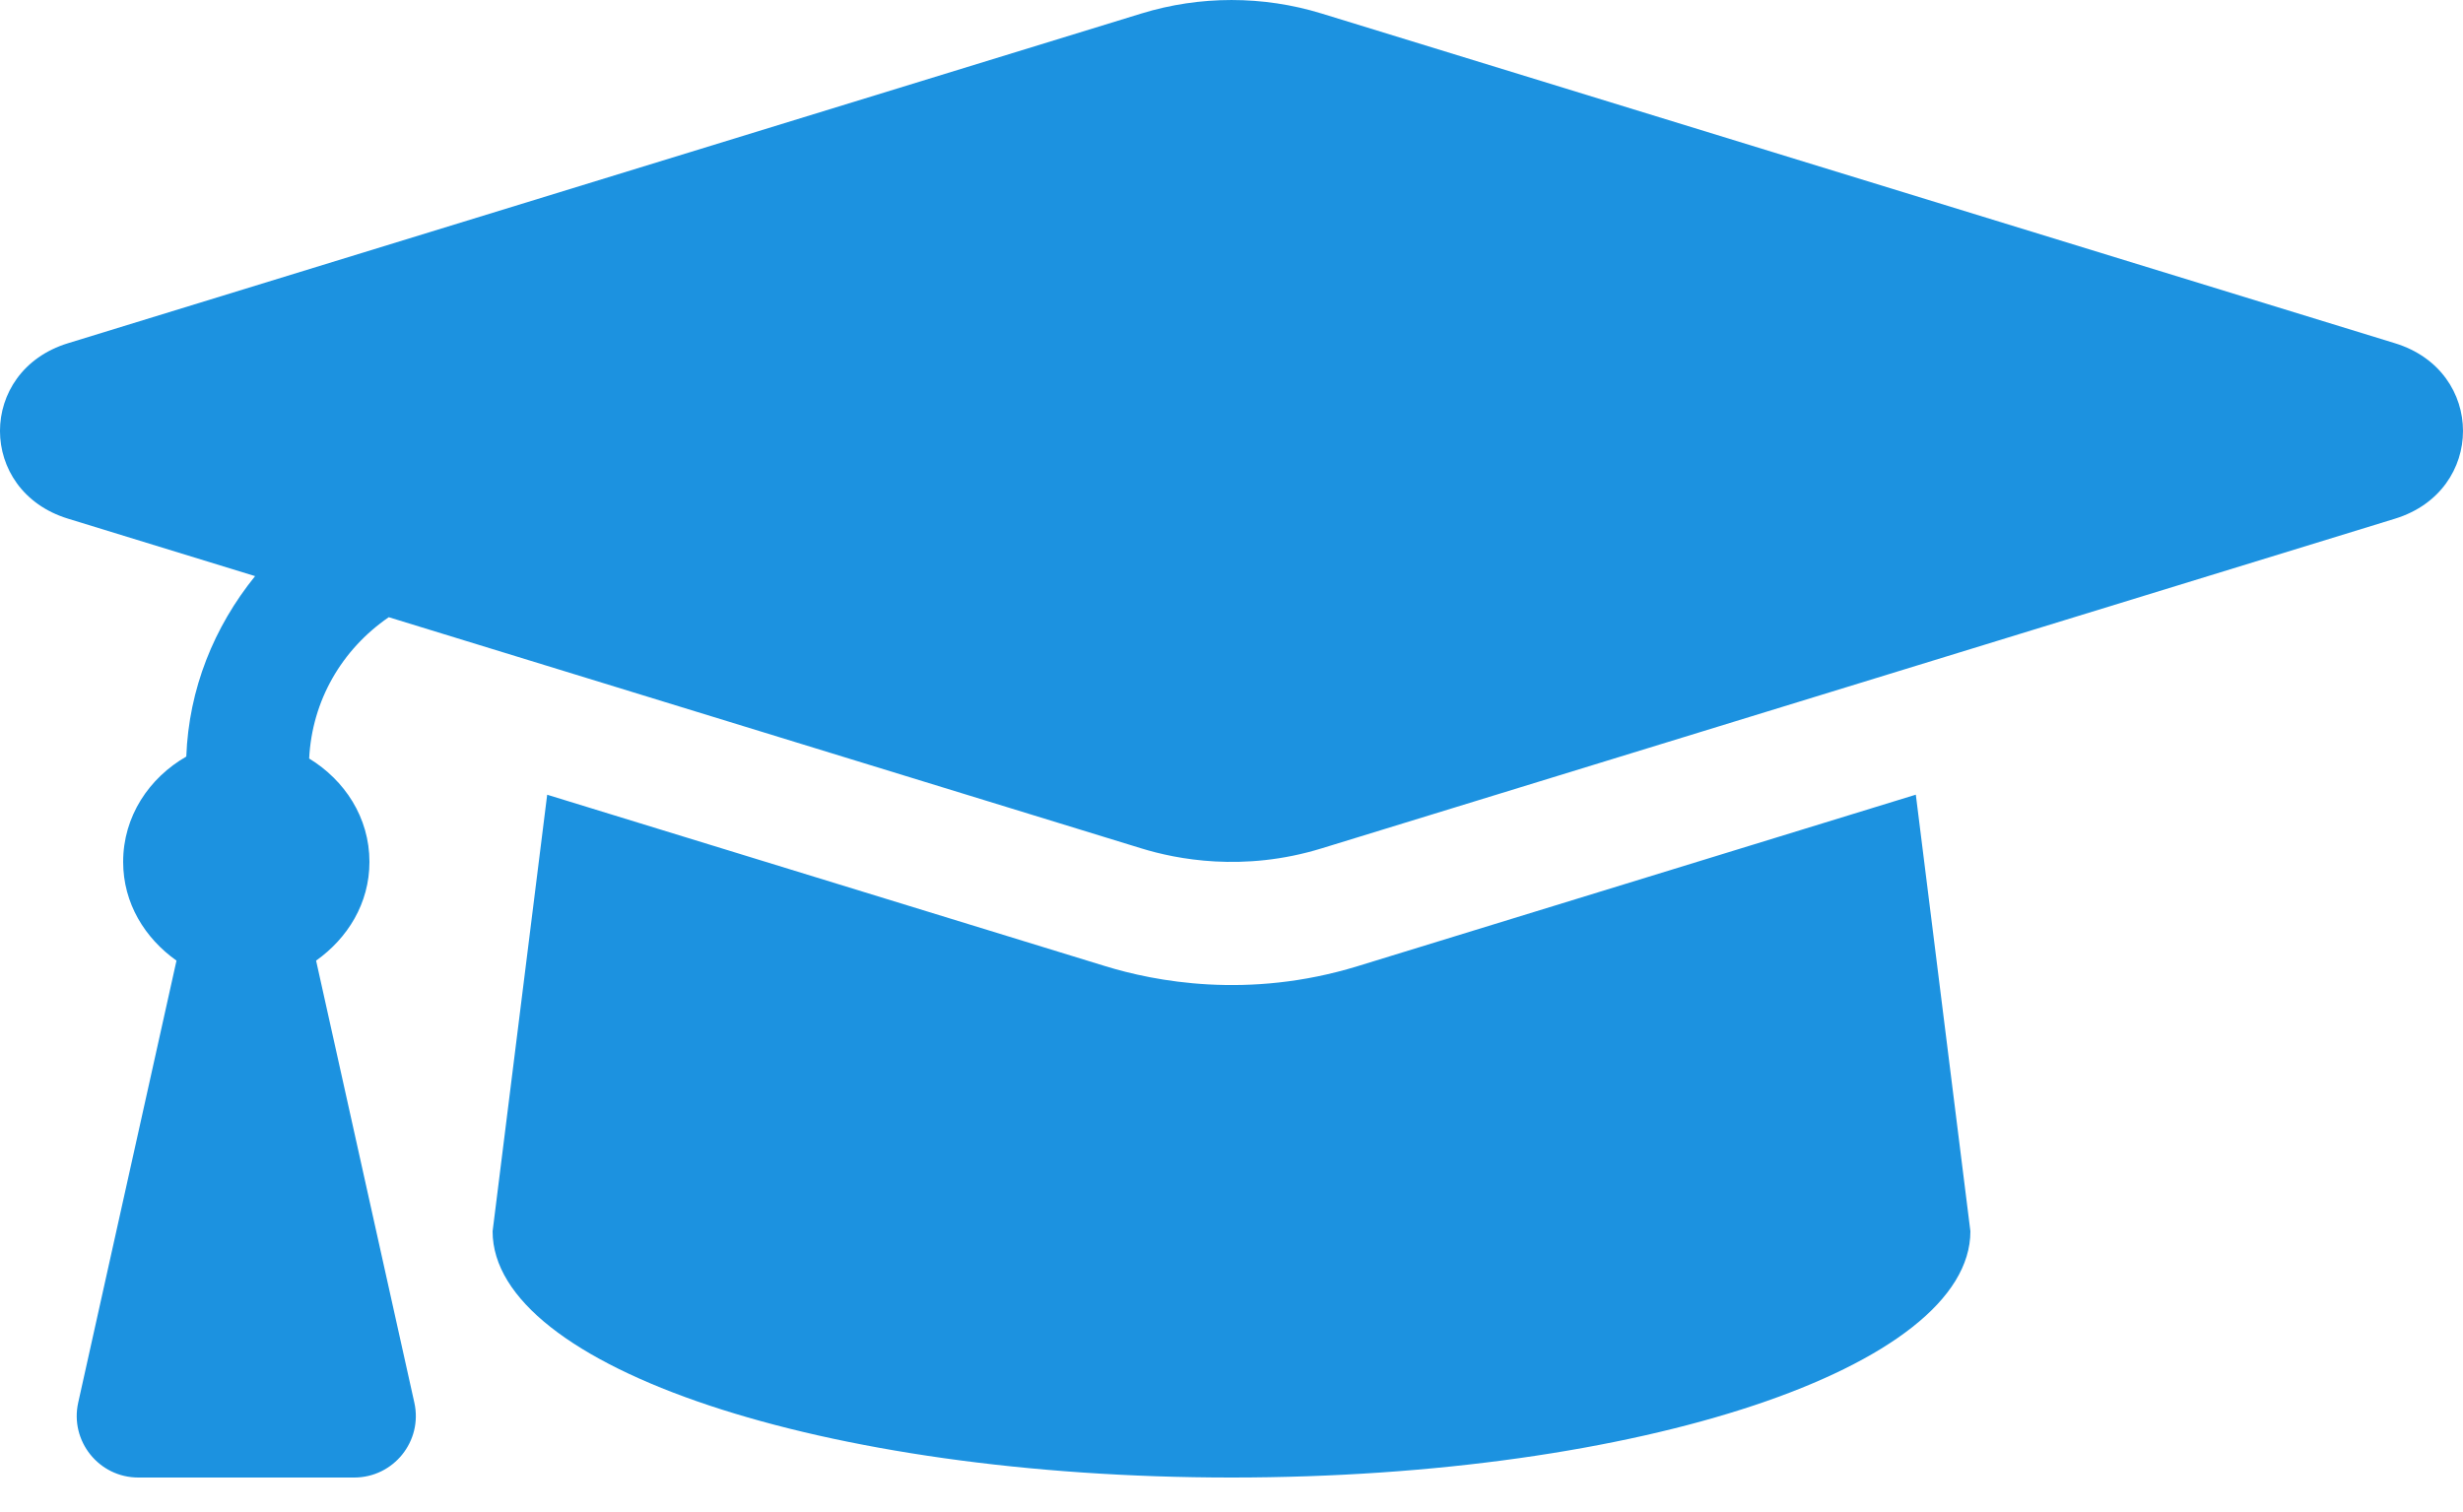
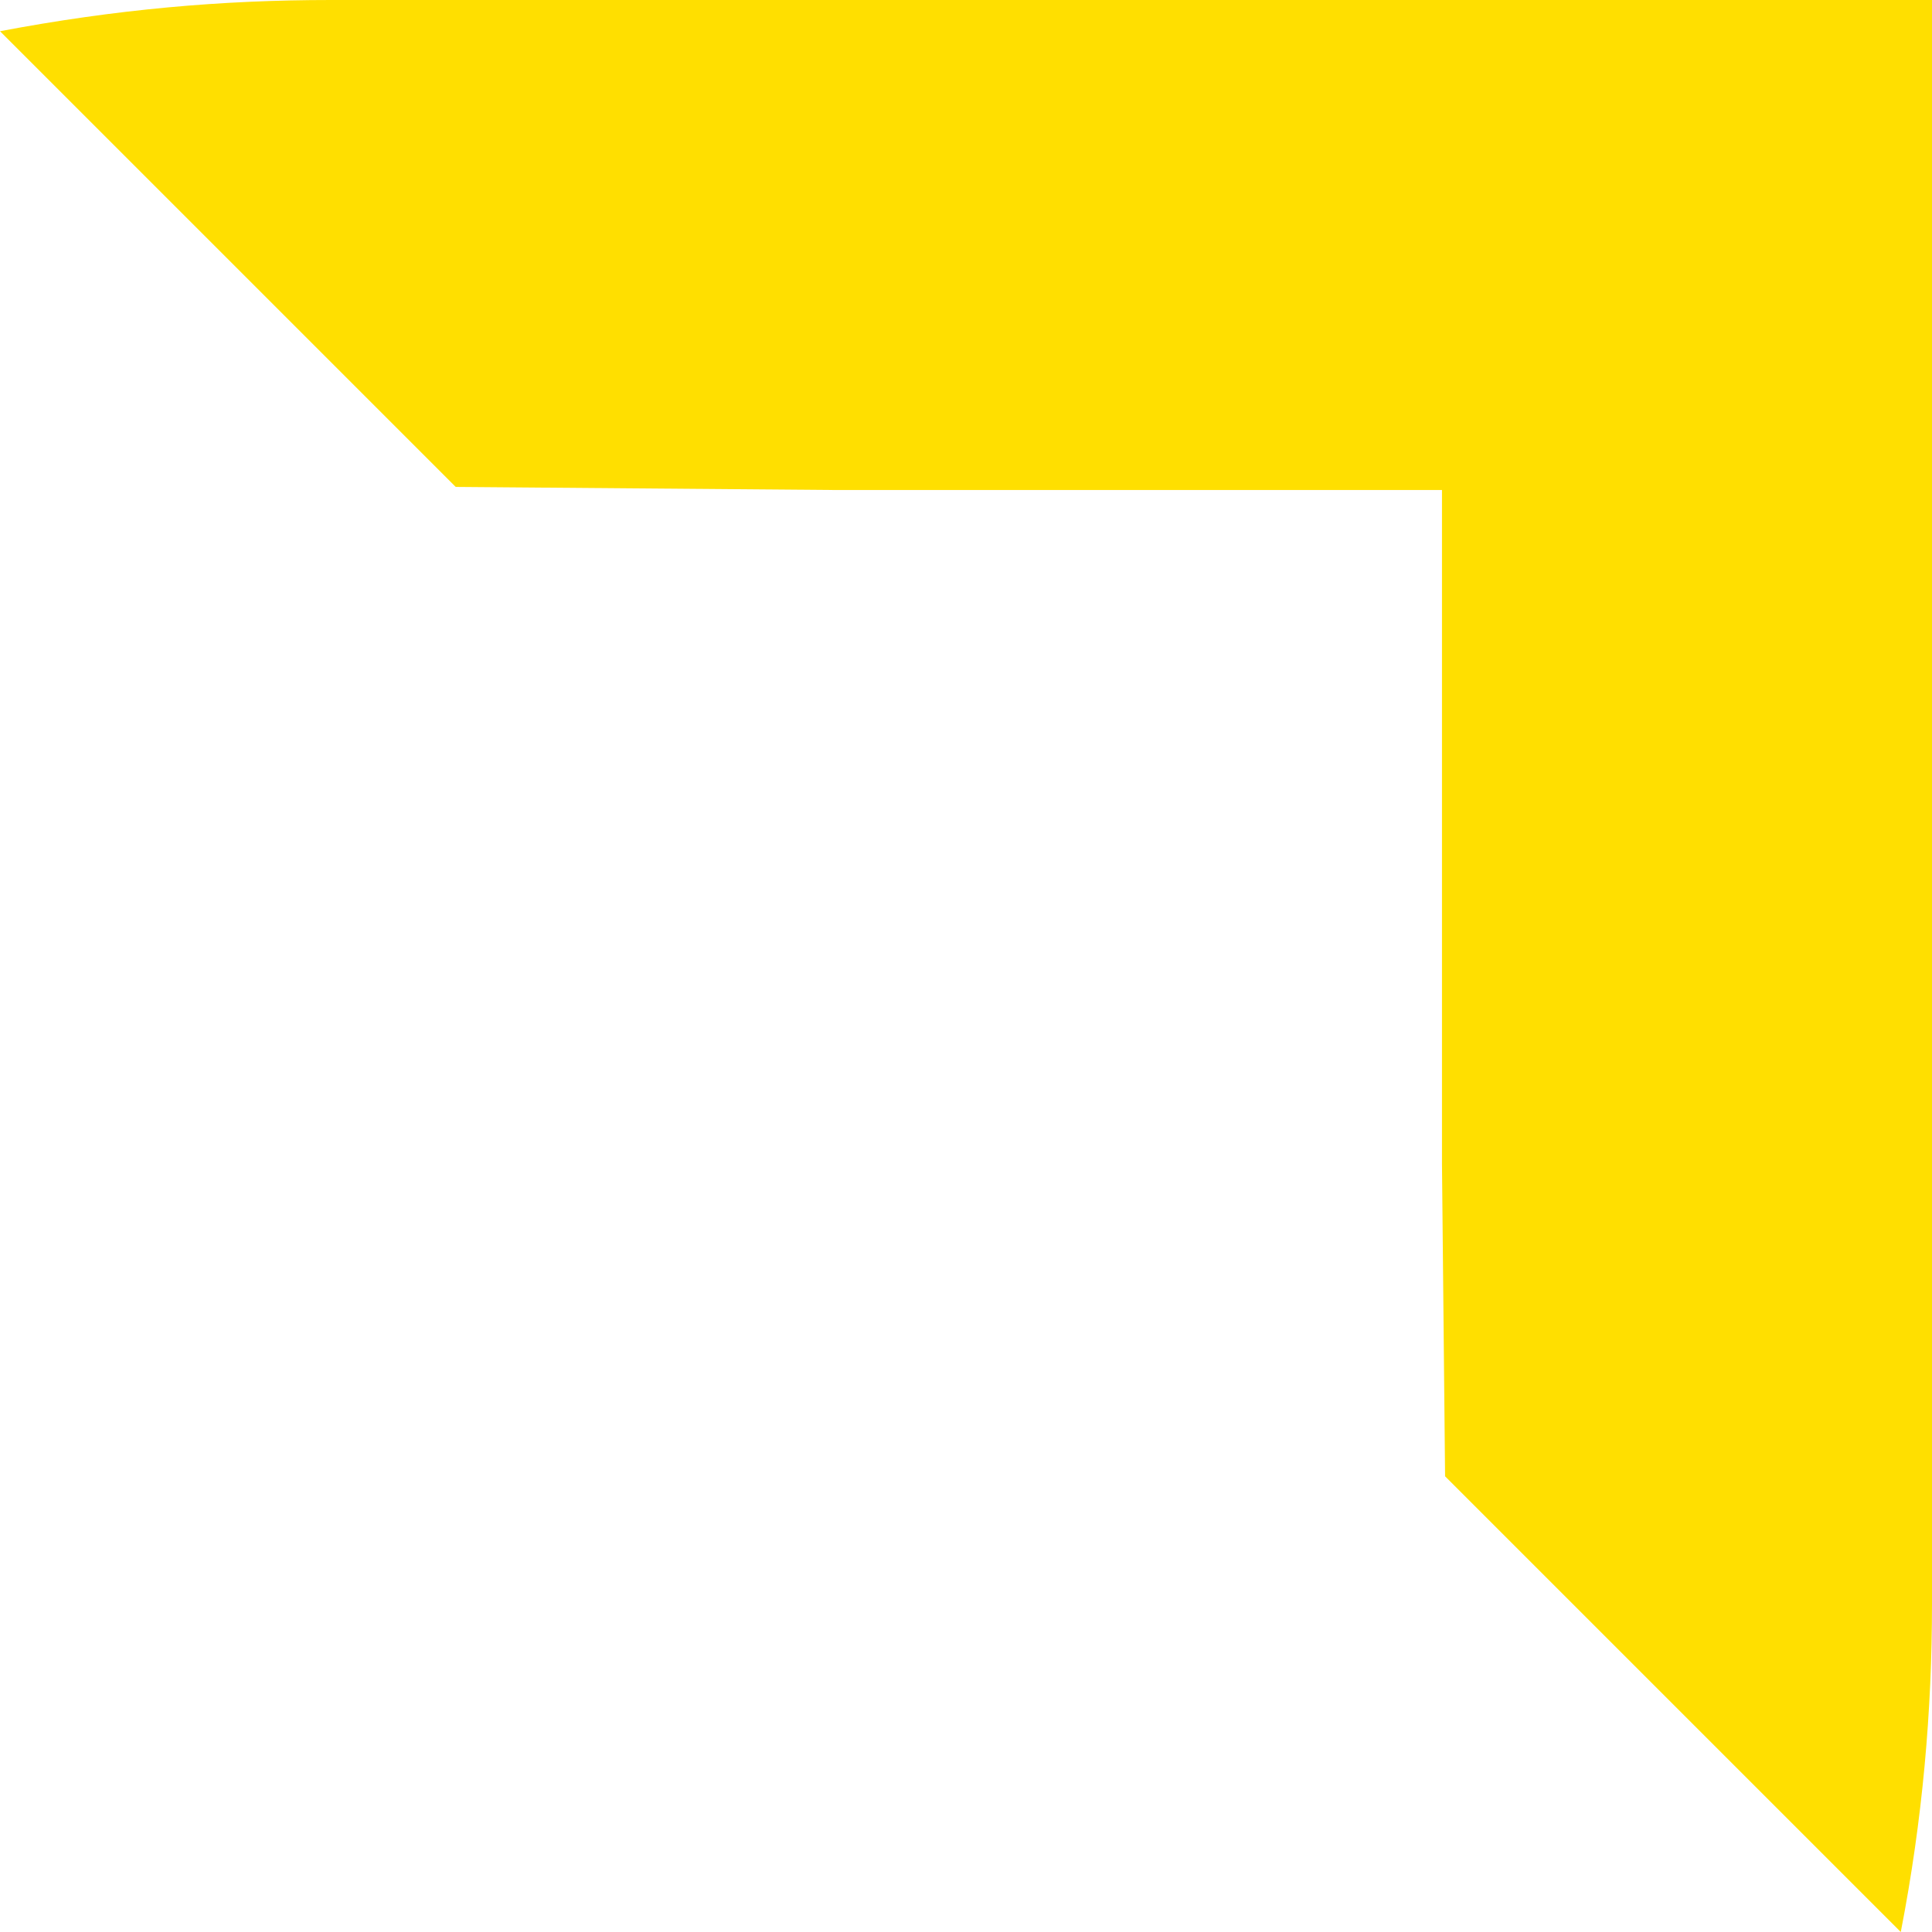
- <svg xmlns="http://www.w3.org/2000/svg" width="44" height="27" viewBox="0 0 44 27" fill="none">
-   <path d="M42.785 6.133L23.608 0.241C22.563 -0.08 21.436 -0.08 20.392 0.241L1.214 6.133C-0.405 6.63 -0.405 8.77 1.214 9.267L4.557 10.294C3.824 11.201 3.373 12.307 3.328 13.518C2.666 13.898 2.2 14.583 2.2 15.4C2.2 16.141 2.59 16.765 3.153 17.164L1.397 25.062C1.245 25.748 1.767 26.4 2.471 26.4H6.328C7.032 26.4 7.555 25.748 7.402 25.062L5.647 17.164C6.209 16.765 6.6 16.141 6.6 15.4C6.6 14.605 6.155 13.939 5.523 13.553C5.575 12.52 6.103 11.607 6.945 11.028L20.391 15.159C21.014 15.351 22.209 15.589 23.608 15.159L42.785 9.268C44.405 8.77 44.405 6.63 42.785 6.133ZM24.254 17.263C22.293 17.865 20.621 17.532 19.745 17.263L9.775 14.2L8.8 22C8.8 24.43 14.709 26.4 22 26.4C29.29 26.4 35.2 24.43 35.2 22L34.225 14.199L24.254 17.263Z" fill="#1C92E0" />
+ <svg xmlns="http://www.w3.org/2000/svg" width="76" height="76" viewBox="0 0 76 76" fill="none">
+   <path d="M76 63.108V54.882V0L21.241 0H13.014C8.717 0 4.543 0.368 0 1.228L8.595 9.822L17.926 19.154L32.905 19.276H56.478H56.724V19.522V45.796L56.846 58.074L66.178 67.406L74.772 76C75.632 71.58 76 67.283 76 63.108Z" fill="#FFDF00" />
</svg>
